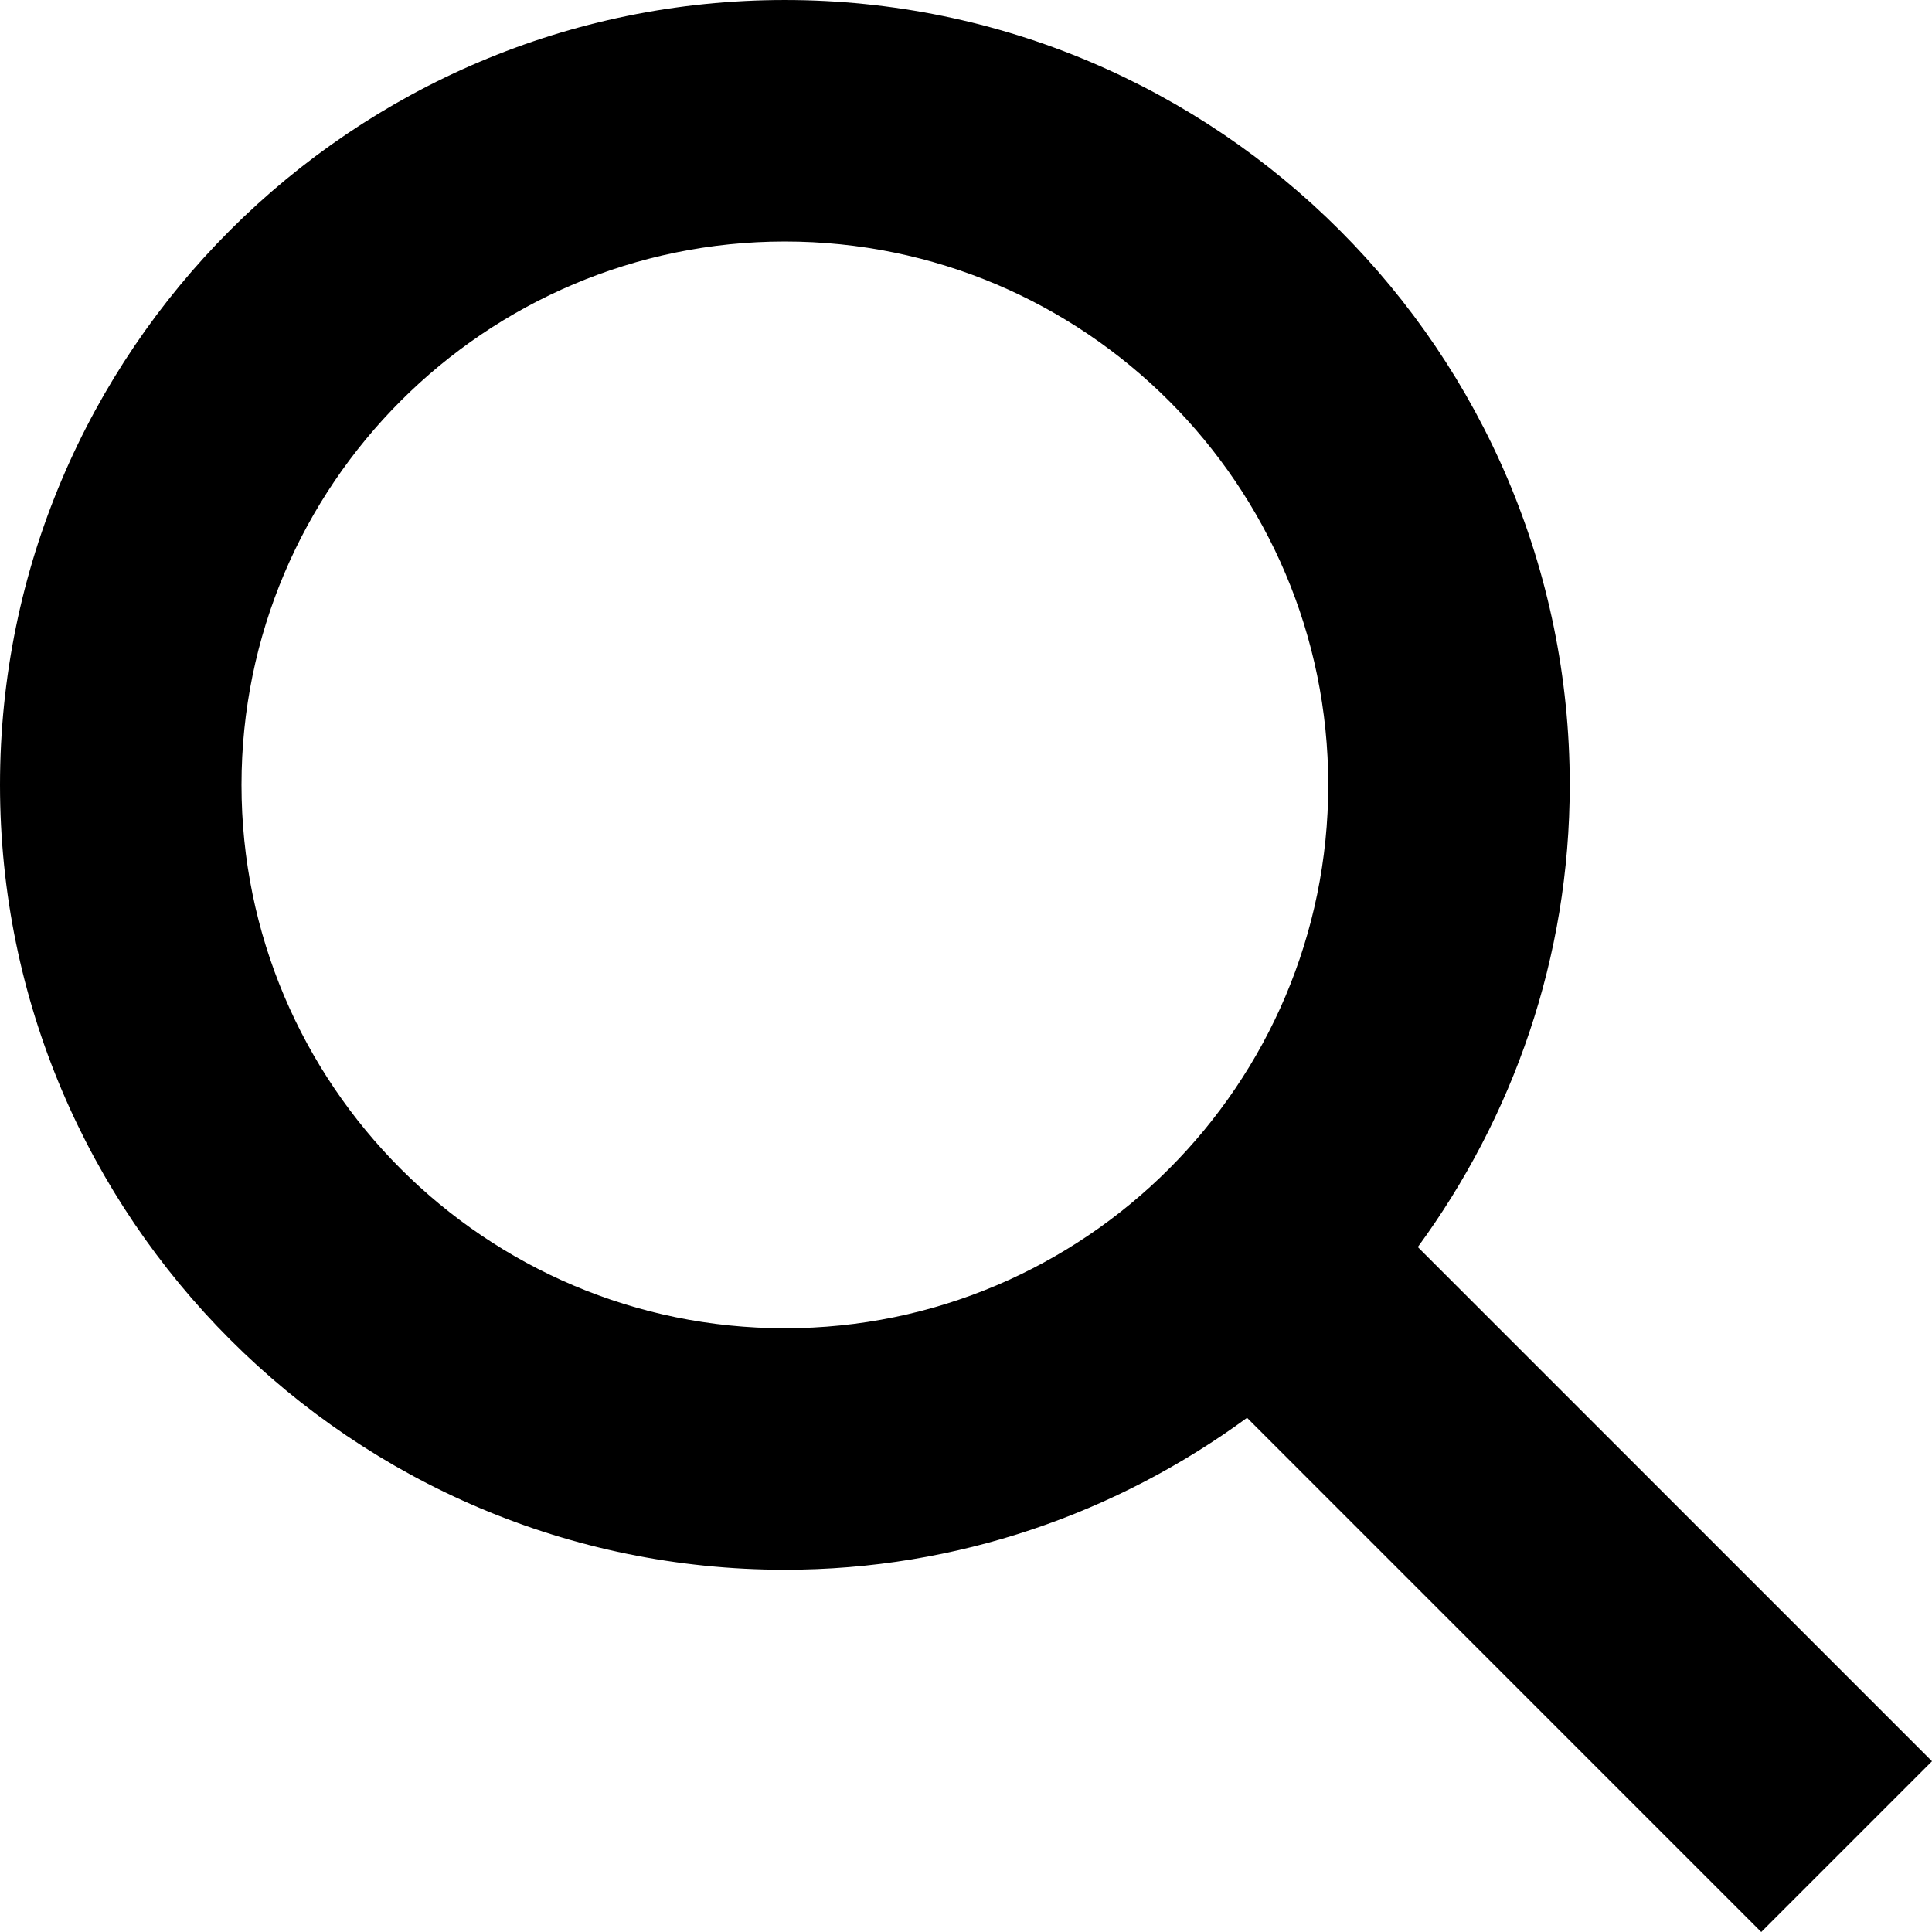
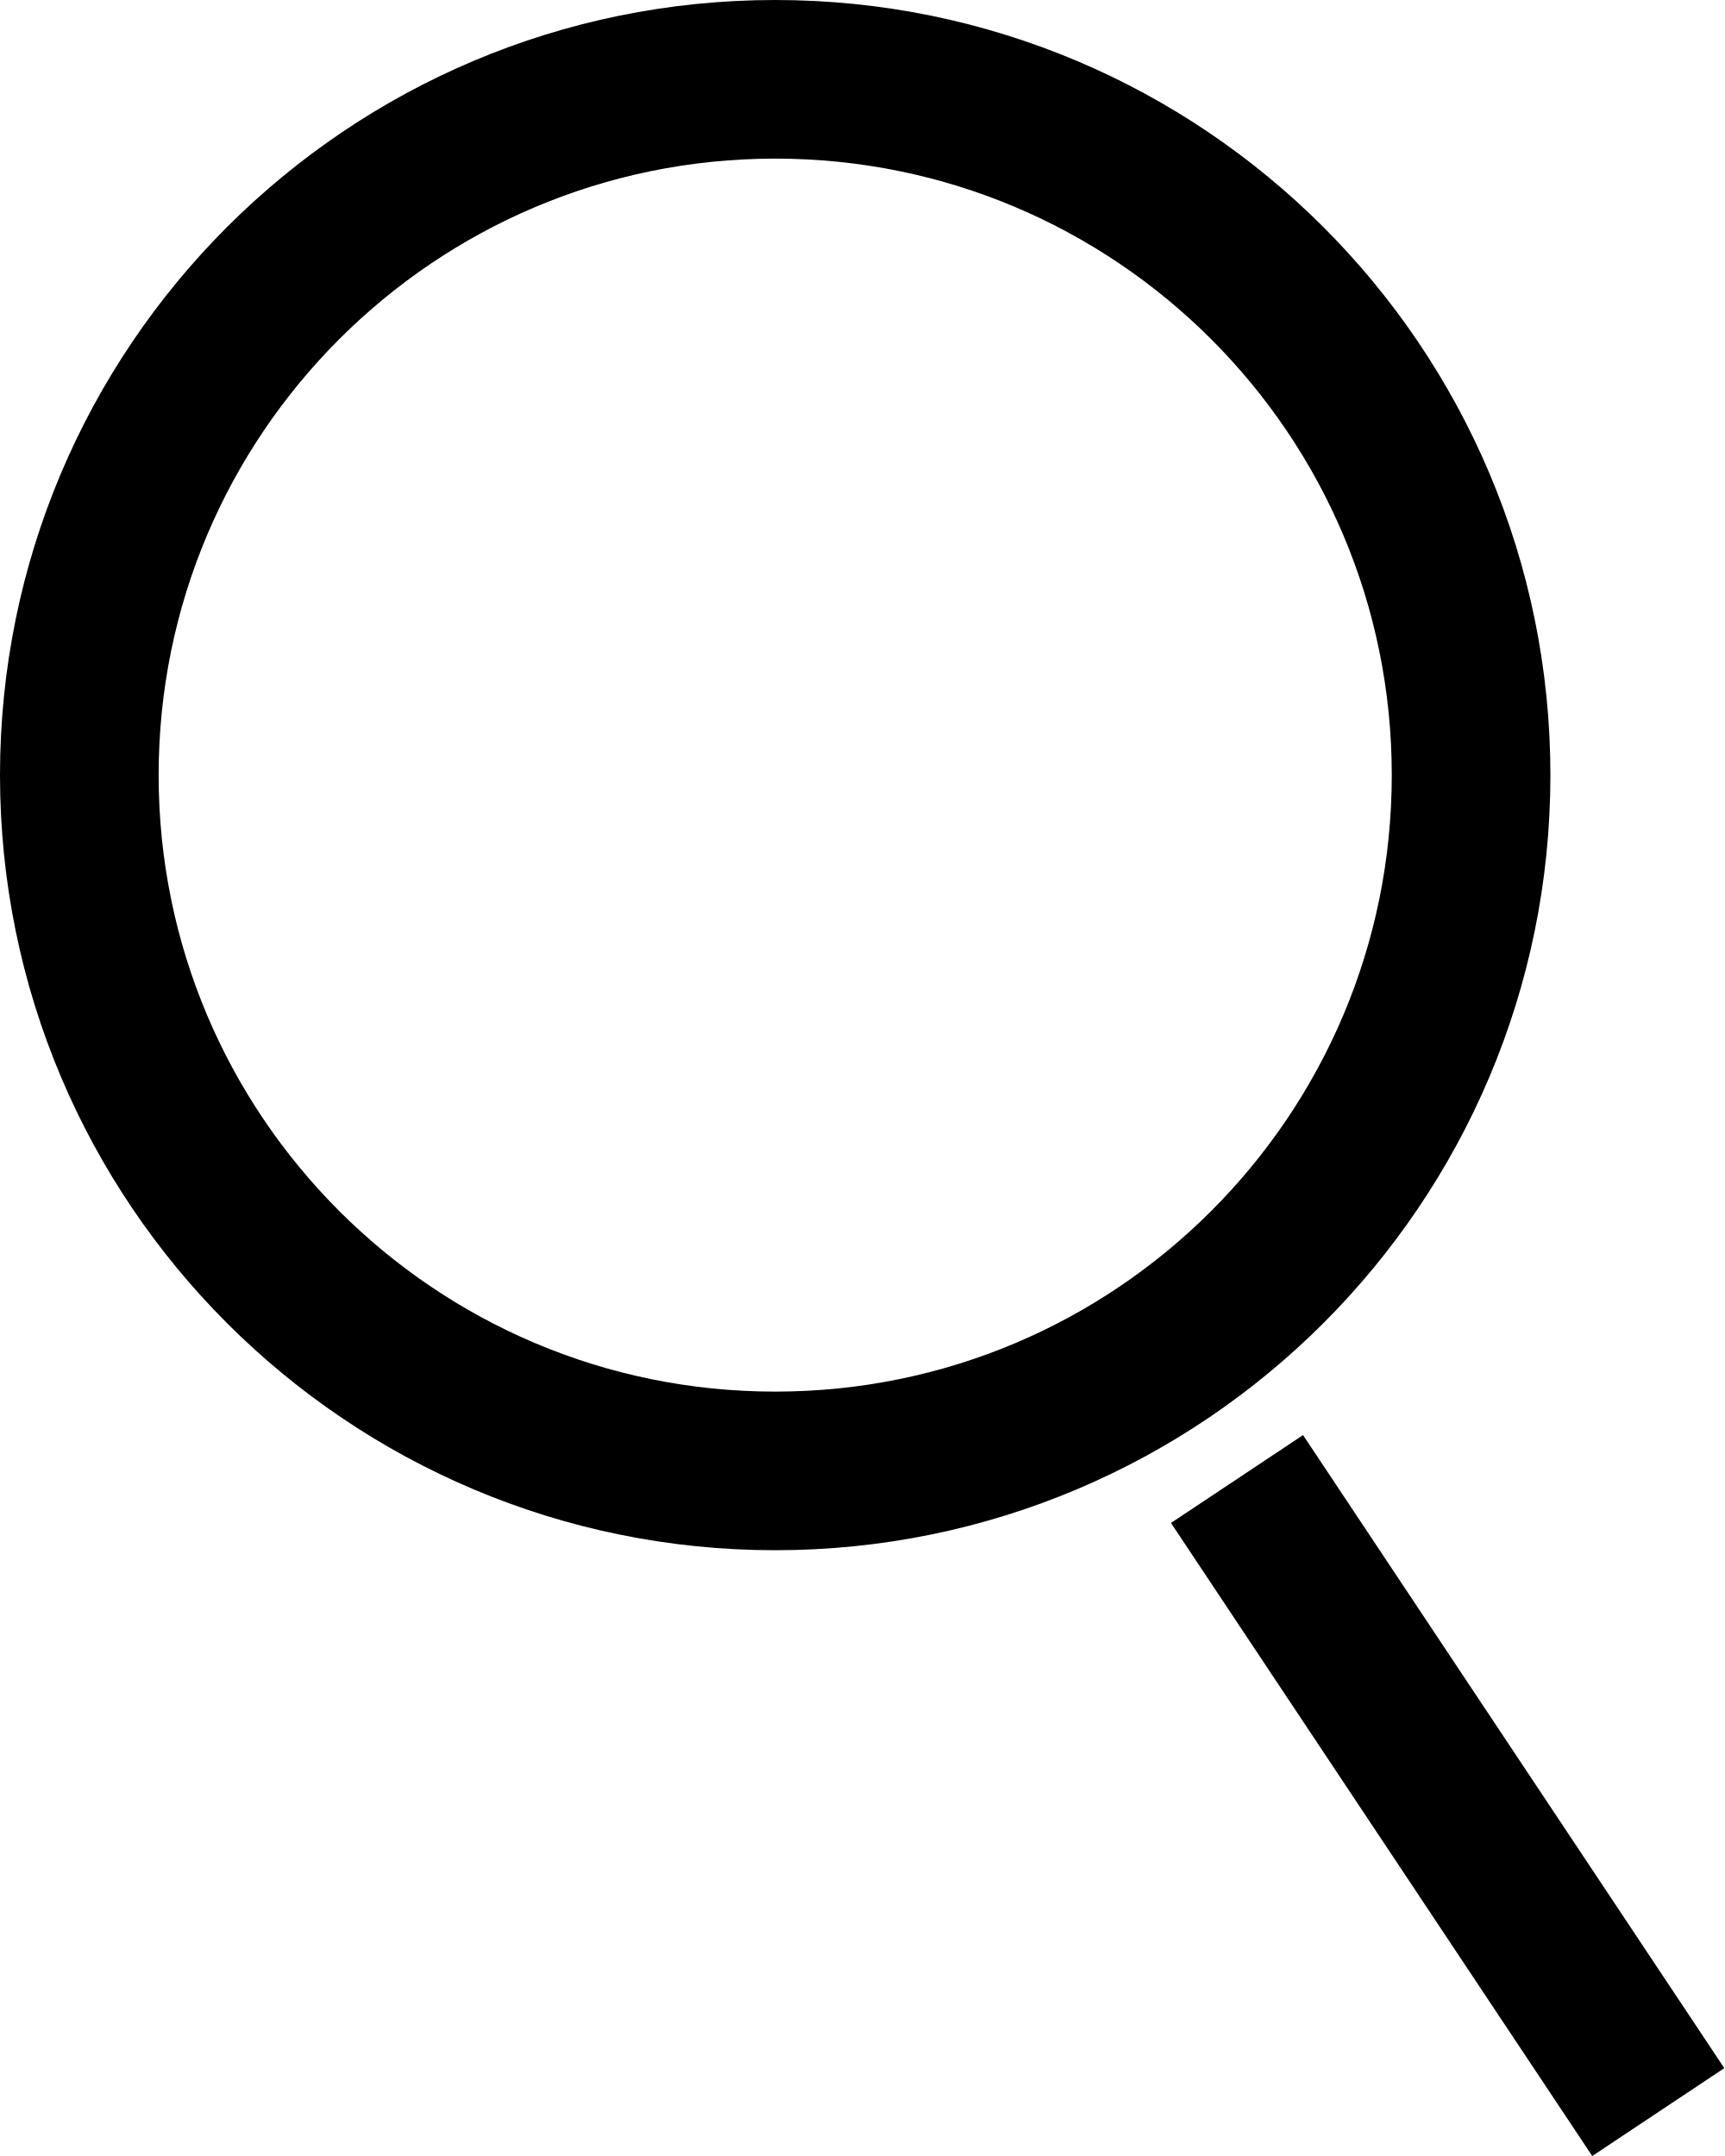
- <svg xmlns="http://www.w3.org/2000/svg" id="Capa_1" enable-background="new 0 0 515.558 515.558" height="512" viewBox="0 0 515.558 515.558" width="512">
-   <path d="m378.344 332.78c25.37-34.645 40.545-77.2 40.545-123.333 0-115.484-93.961-209.445-209.445-209.445s-209.444 93.961-209.444 209.445 93.961 209.445 209.445 209.445c46.133 0 88.692-15.177 123.337-40.547l137.212 137.212 45.564-45.564c0-.001-137.214-137.213-137.214-137.213zm-168.899 21.667c-79.958 0-145-65.042-145-145s65.042-145 145-145 145 65.042 145 145-65.043 145-145 145z" />
+ <svg xmlns="http://www.w3.org/2000/svg" width="489.13" height="611.66" fill="none" stroke="#000000" stroke-width="45" version="1.1" viewBox="0 0 489.13 611.66">
+   <circle cx="219.9" cy="219.9" r="197.4" />
+   <path d="m350.9 419.6 119.5 179.6" stroke-miterlimit="10" />
</svg>
